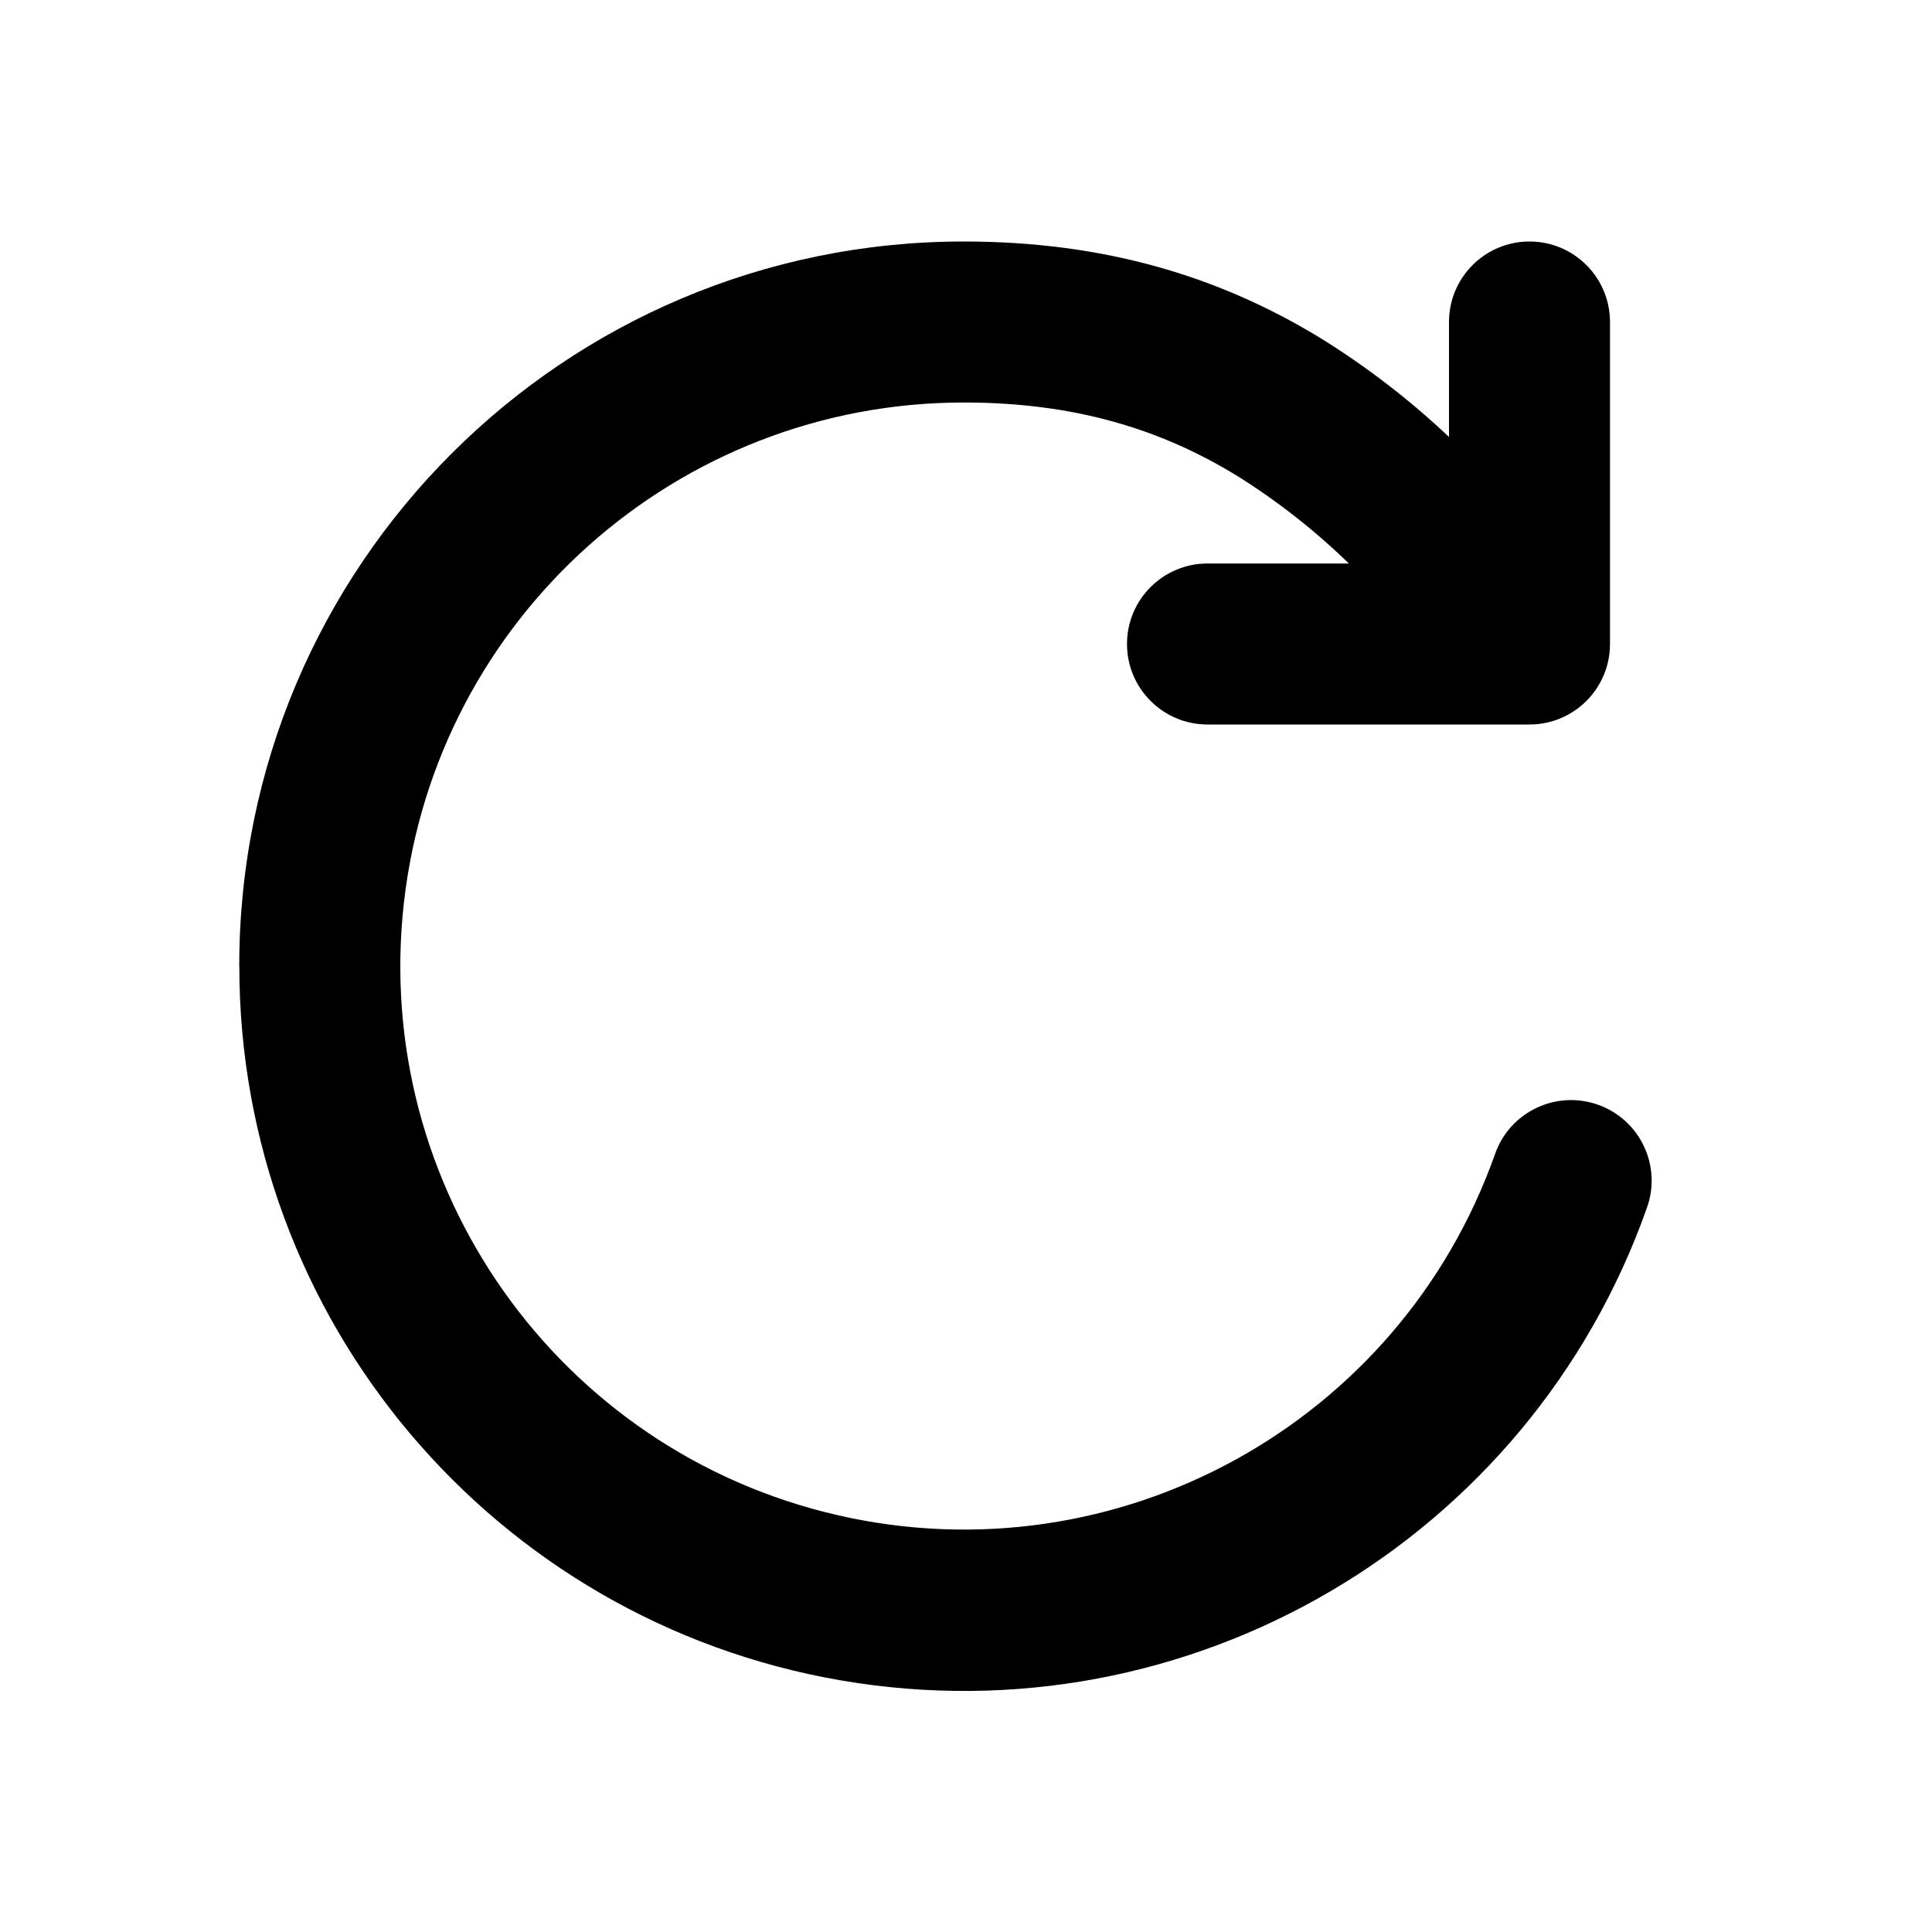
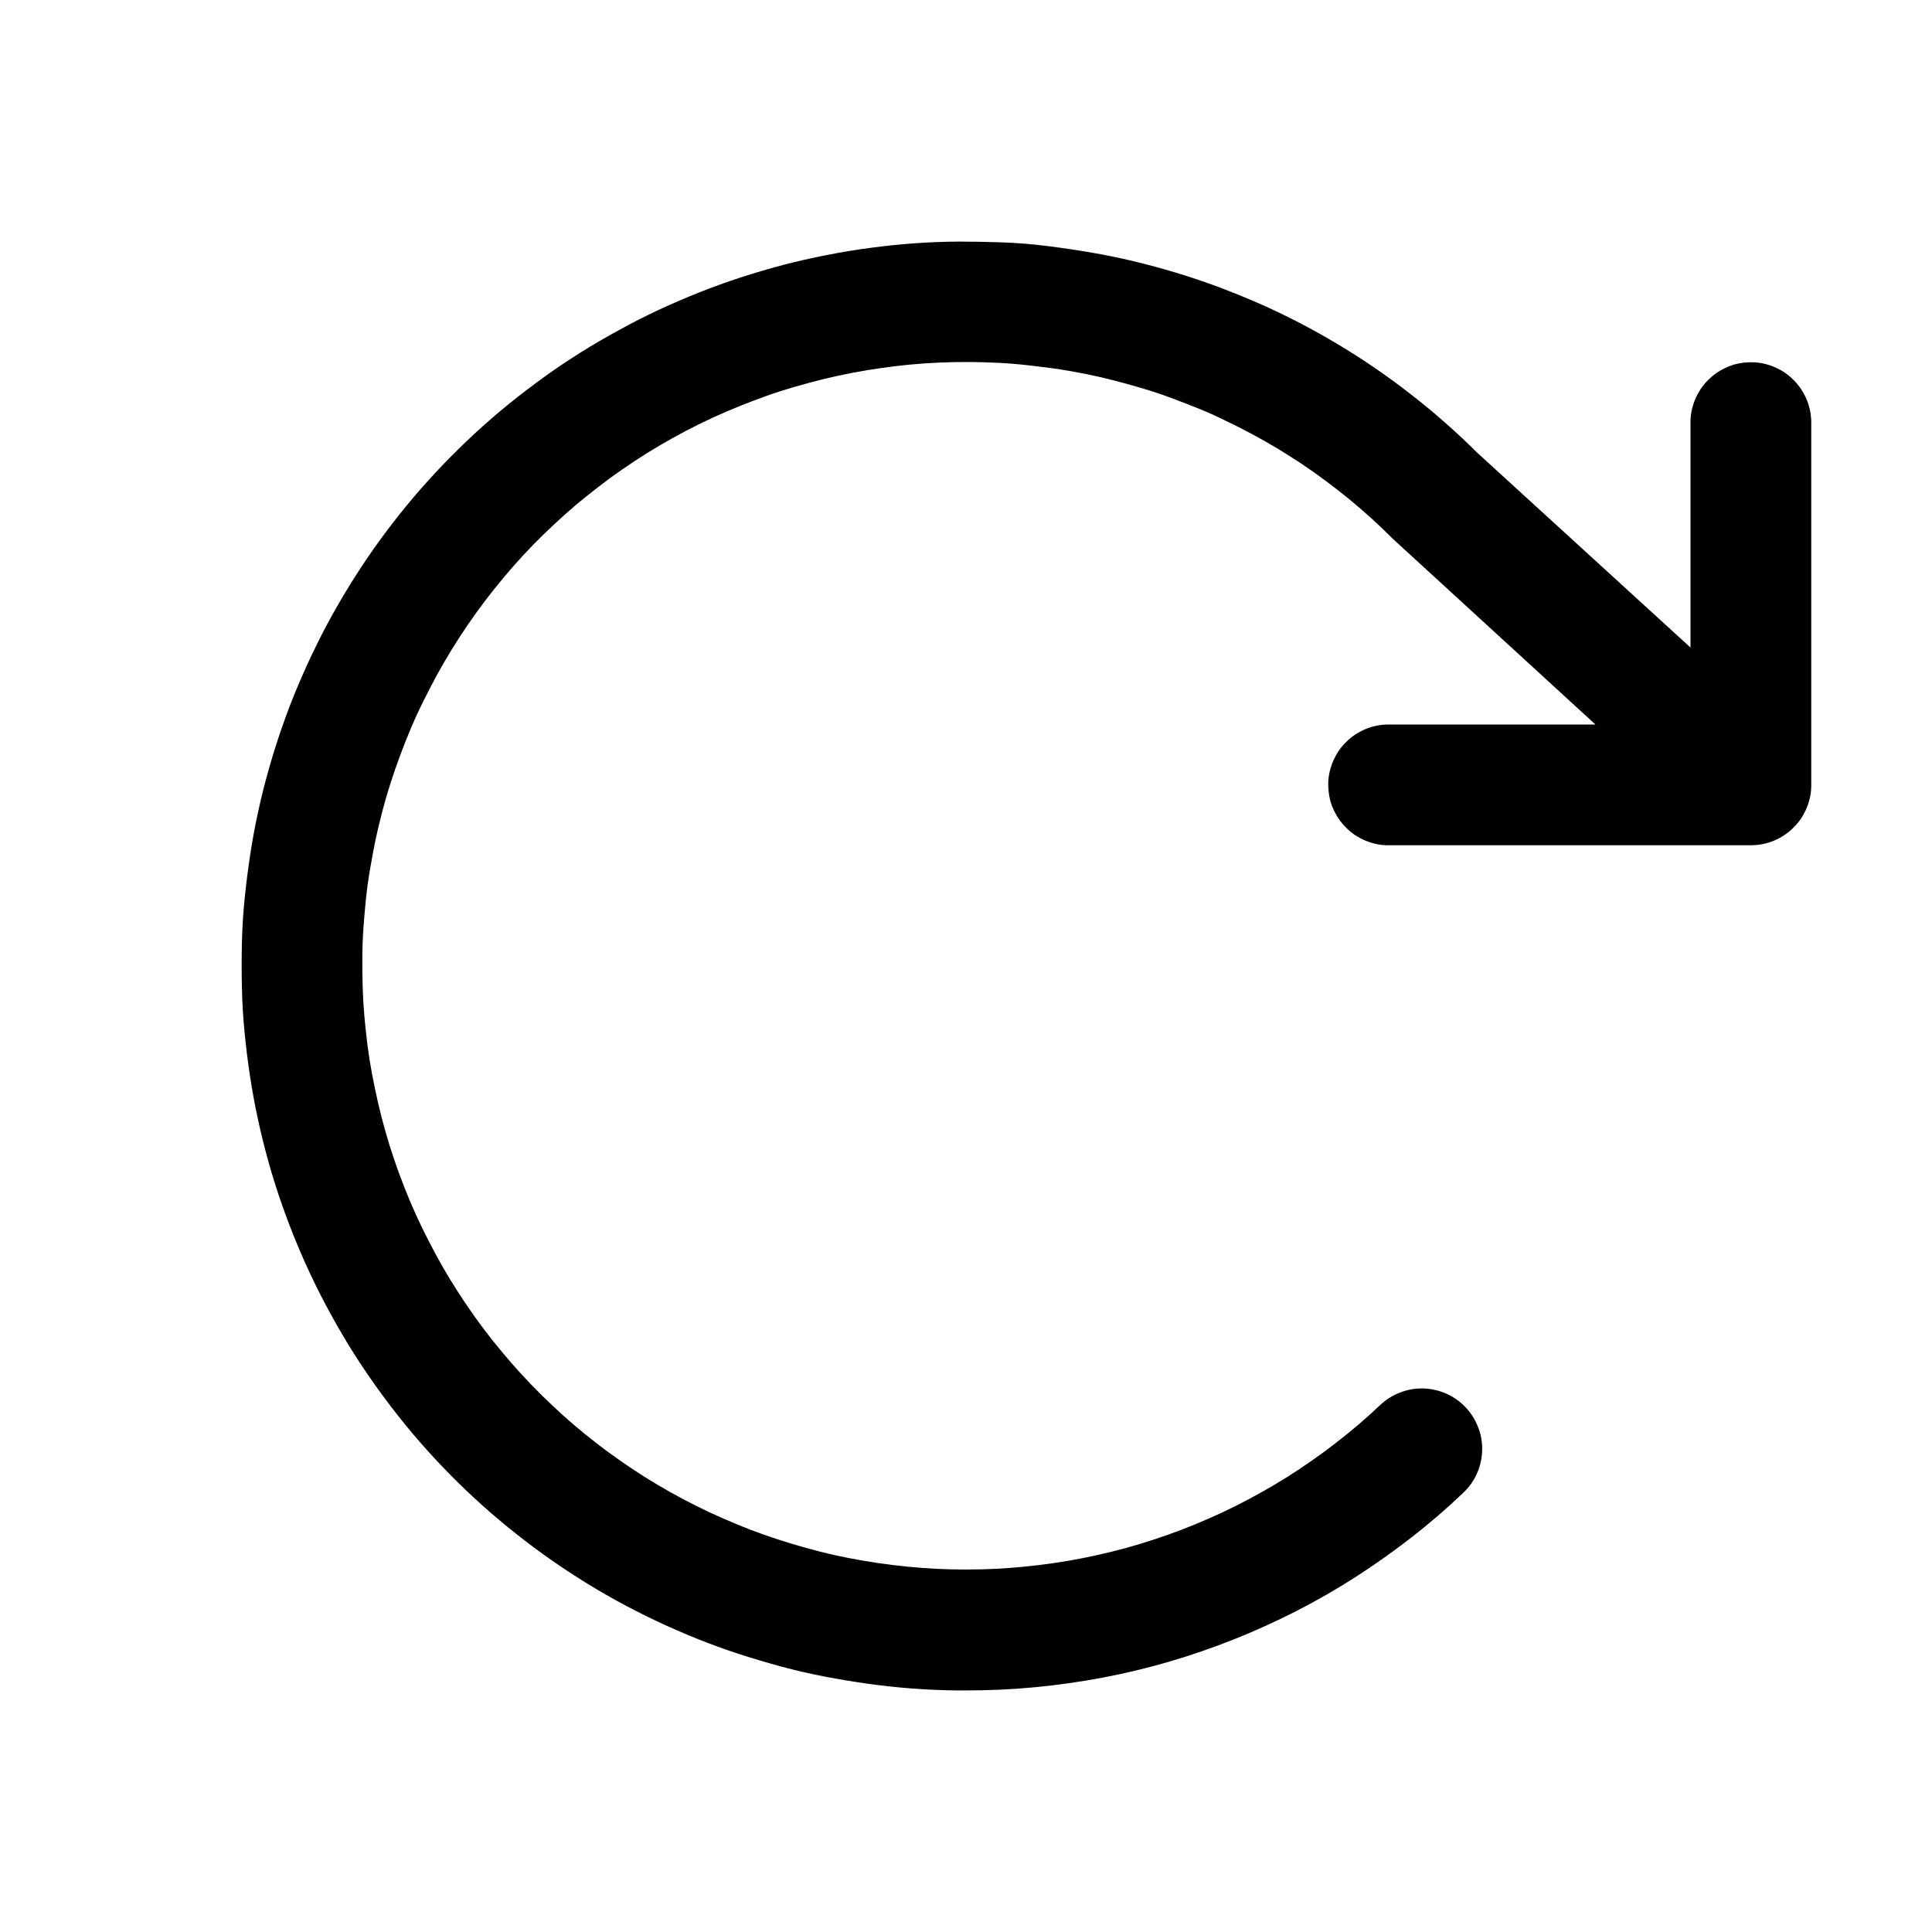
<svg xmlns="http://www.w3.org/2000/svg" fill="none" viewBox="0 0 24 24">
-   <path fill="#000" d="M2.972 12a9 9 0 0 1 9-9c1.726 0 3.165.423 4.448 1.21A10 10 0 0 1 18 5.428V4a1 1 0 1 1 2 0v4a1 1 0 0 1-1 1h-4a1 1 0 1 1 0-2h1.756a8.3 8.3 0 0 0-1.382-1.085C14.417 5.327 13.341 5 11.972 5a7 7 0 1 0 6.601 9.333A1 1 0 0 1 20.46 15a9 9 0 0 1-17.487-3Z" />
+   <path fill="#000" fill-rule="evenodd" d="M22.5 9.75v-4.5q0-.074-.014-.146-.015-.073-.043-.141t-.07-.13q-.04-.061-.093-.113-.052-.053-.113-.094-.062-.04-.13-.069-.068-.028-.14-.043T21.75 4.5t-.146.014-.141.043-.13.07-.113.093q-.053.052-.094.113-.04.062-.069.13-.028.068-.043.14T21 5.25v2.794l-2.648-2.419q-.195-.194-.402-.376-.206-.182-.423-.35-.217-.17-.444-.325-.227-.156-.463-.297t-.48-.268-.497-.238q-.251-.11-.51-.207-.257-.096-.52-.175-.263-.08-.531-.144t-.539-.11-.543-.08-.548-.044-.55-.01q-.275.002-.55.022-.274.02-.547.057-.273.036-.542.09-.27.052-.537.122-.266.07-.527.155-.262.086-.517.187-.256.102-.505.218-.25.117-.49.25-.242.131-.475.277t-.456.307-.437.334q-.214.174-.416.36-.202.187-.393.385-.19.198-.369.408-.178.21-.343.43t-.316.45-.288.468-.259.486-.229.5-.198.513-.166.524-.134.533-.1.541-.069.546-.034.549 0 .55.032.549.067.545.099.541.132.534.165.525.197.514.227.5q.122.247.258.486.136.24.287.47t.315.45.341.431q.178.21.368.409t.392.386.415.361.436.335.455.308.474.28.49.25.504.22.517.188.527.157.536.124.542.09.547.059.55.024H12q.426.001.85-.039t.843-.119.827-.198q.41-.12.805-.277t.775-.351.738-.424.695-.492.644-.555q.054-.051.097-.111.042-.06.073-.128t.046-.14q.017-.072.019-.146.002-.073-.01-.146t-.04-.142q-.026-.07-.065-.132t-.09-.116q-.103-.109-.24-.17-.135-.06-.285-.065-.149-.004-.288.05-.14.053-.248.155-.133.126-.272.245-.14.119-.284.23-.145.113-.295.217-.15.105-.305.203-.155.097-.314.186-.16.09-.323.172-.164.082-.331.155-.168.074-.339.14-.17.065-.344.122t-.35.106q-.177.048-.356.088-.178.04-.358.071t-.362.053-.364.036-.366.018-.366 0-.365-.018-.364-.036-.362-.053-.359-.07q-.178-.04-.355-.09-.176-.048-.35-.105t-.345-.122q-.17-.066-.338-.14-.168-.073-.331-.155-.164-.082-.323-.171-.16-.09-.315-.187-.155-.098-.305-.203-.15-.104-.294-.216-.145-.112-.284-.231-.14-.119-.272-.245-.133-.125-.26-.257t-.247-.27-.234-.281-.22-.293-.205-.303-.19-.312-.174-.322q-.084-.162-.16-.33-.075-.166-.142-.336t-.126-.344-.109-.349-.091-.354-.075-.358-.057-.361-.039-.364-.021-.365-.004-.366.014-.366.032-.364.05-.362.067-.36q.039-.179.085-.356t.102-.351.12-.346.135-.34.153-.332.168-.325q.088-.16.184-.316t.199-.307.214-.297.228-.286.241-.275.255-.262.268-.25.279-.236.29-.223q.148-.107.301-.208t.31-.193.32-.178.328-.162.336-.145.342-.13.348-.112.353-.095q.178-.044.358-.078.18-.035.36-.06.182-.027.364-.044t.365-.025.366-.007.365.01.365.03.363.045q.18.028.36.064t.357.082.352.098.347.116.341.132.334.15q.165.078.327.165.16.086.318.18.156.095.309.196.152.102.298.211.147.11.289.225.141.117.277.24.135.122.264.252l.024.022L19.819 9H17.25q-.074 0-.146.014-.073.015-.141.043t-.13.07q-.061.04-.113.093-.053.052-.094.113-.04.062-.069.13-.028.068-.043.14t-.014.147.014.146.043.141.07.13.093.113q.052.053.113.094.062.04.13.069.068.028.14.043t.147.014h4.5q.074 0 .146-.014.073-.015.141-.043t.13-.07q.061-.04.113-.093.053-.052.094-.113.04-.062.069-.13.028-.068.043-.14t.014-.147Z" clip-rule="evenodd" />
</svg>
